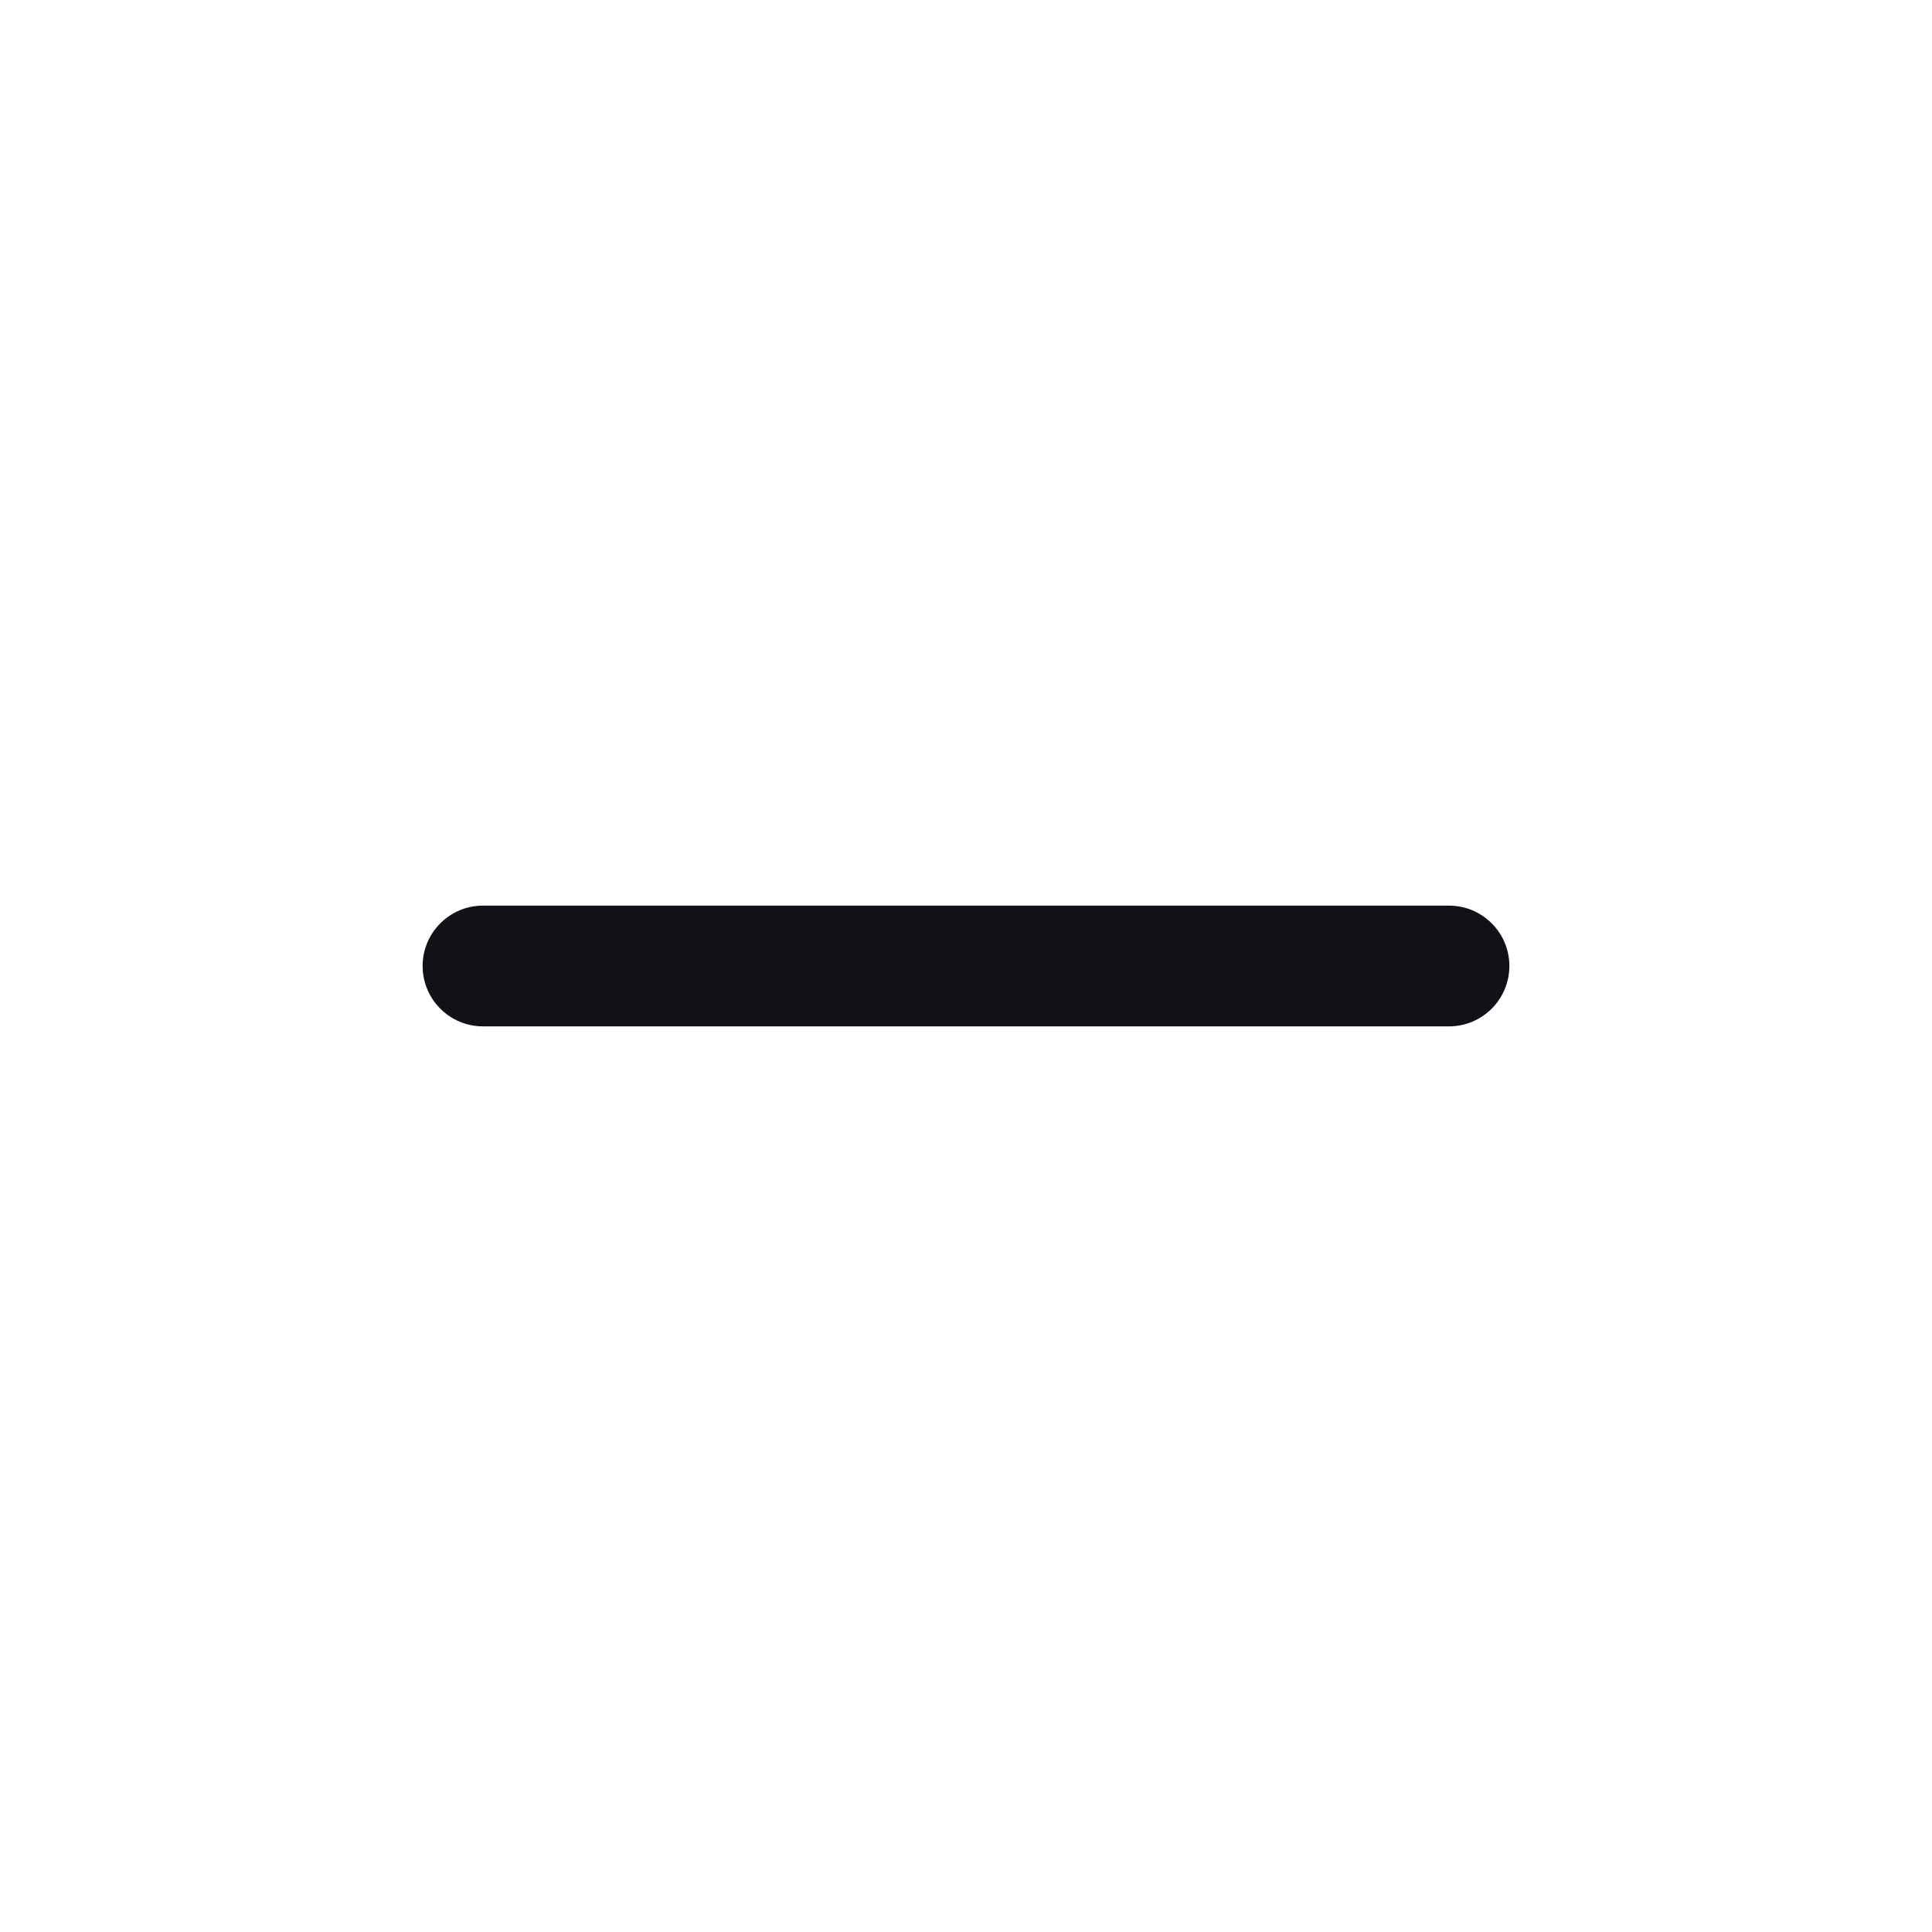
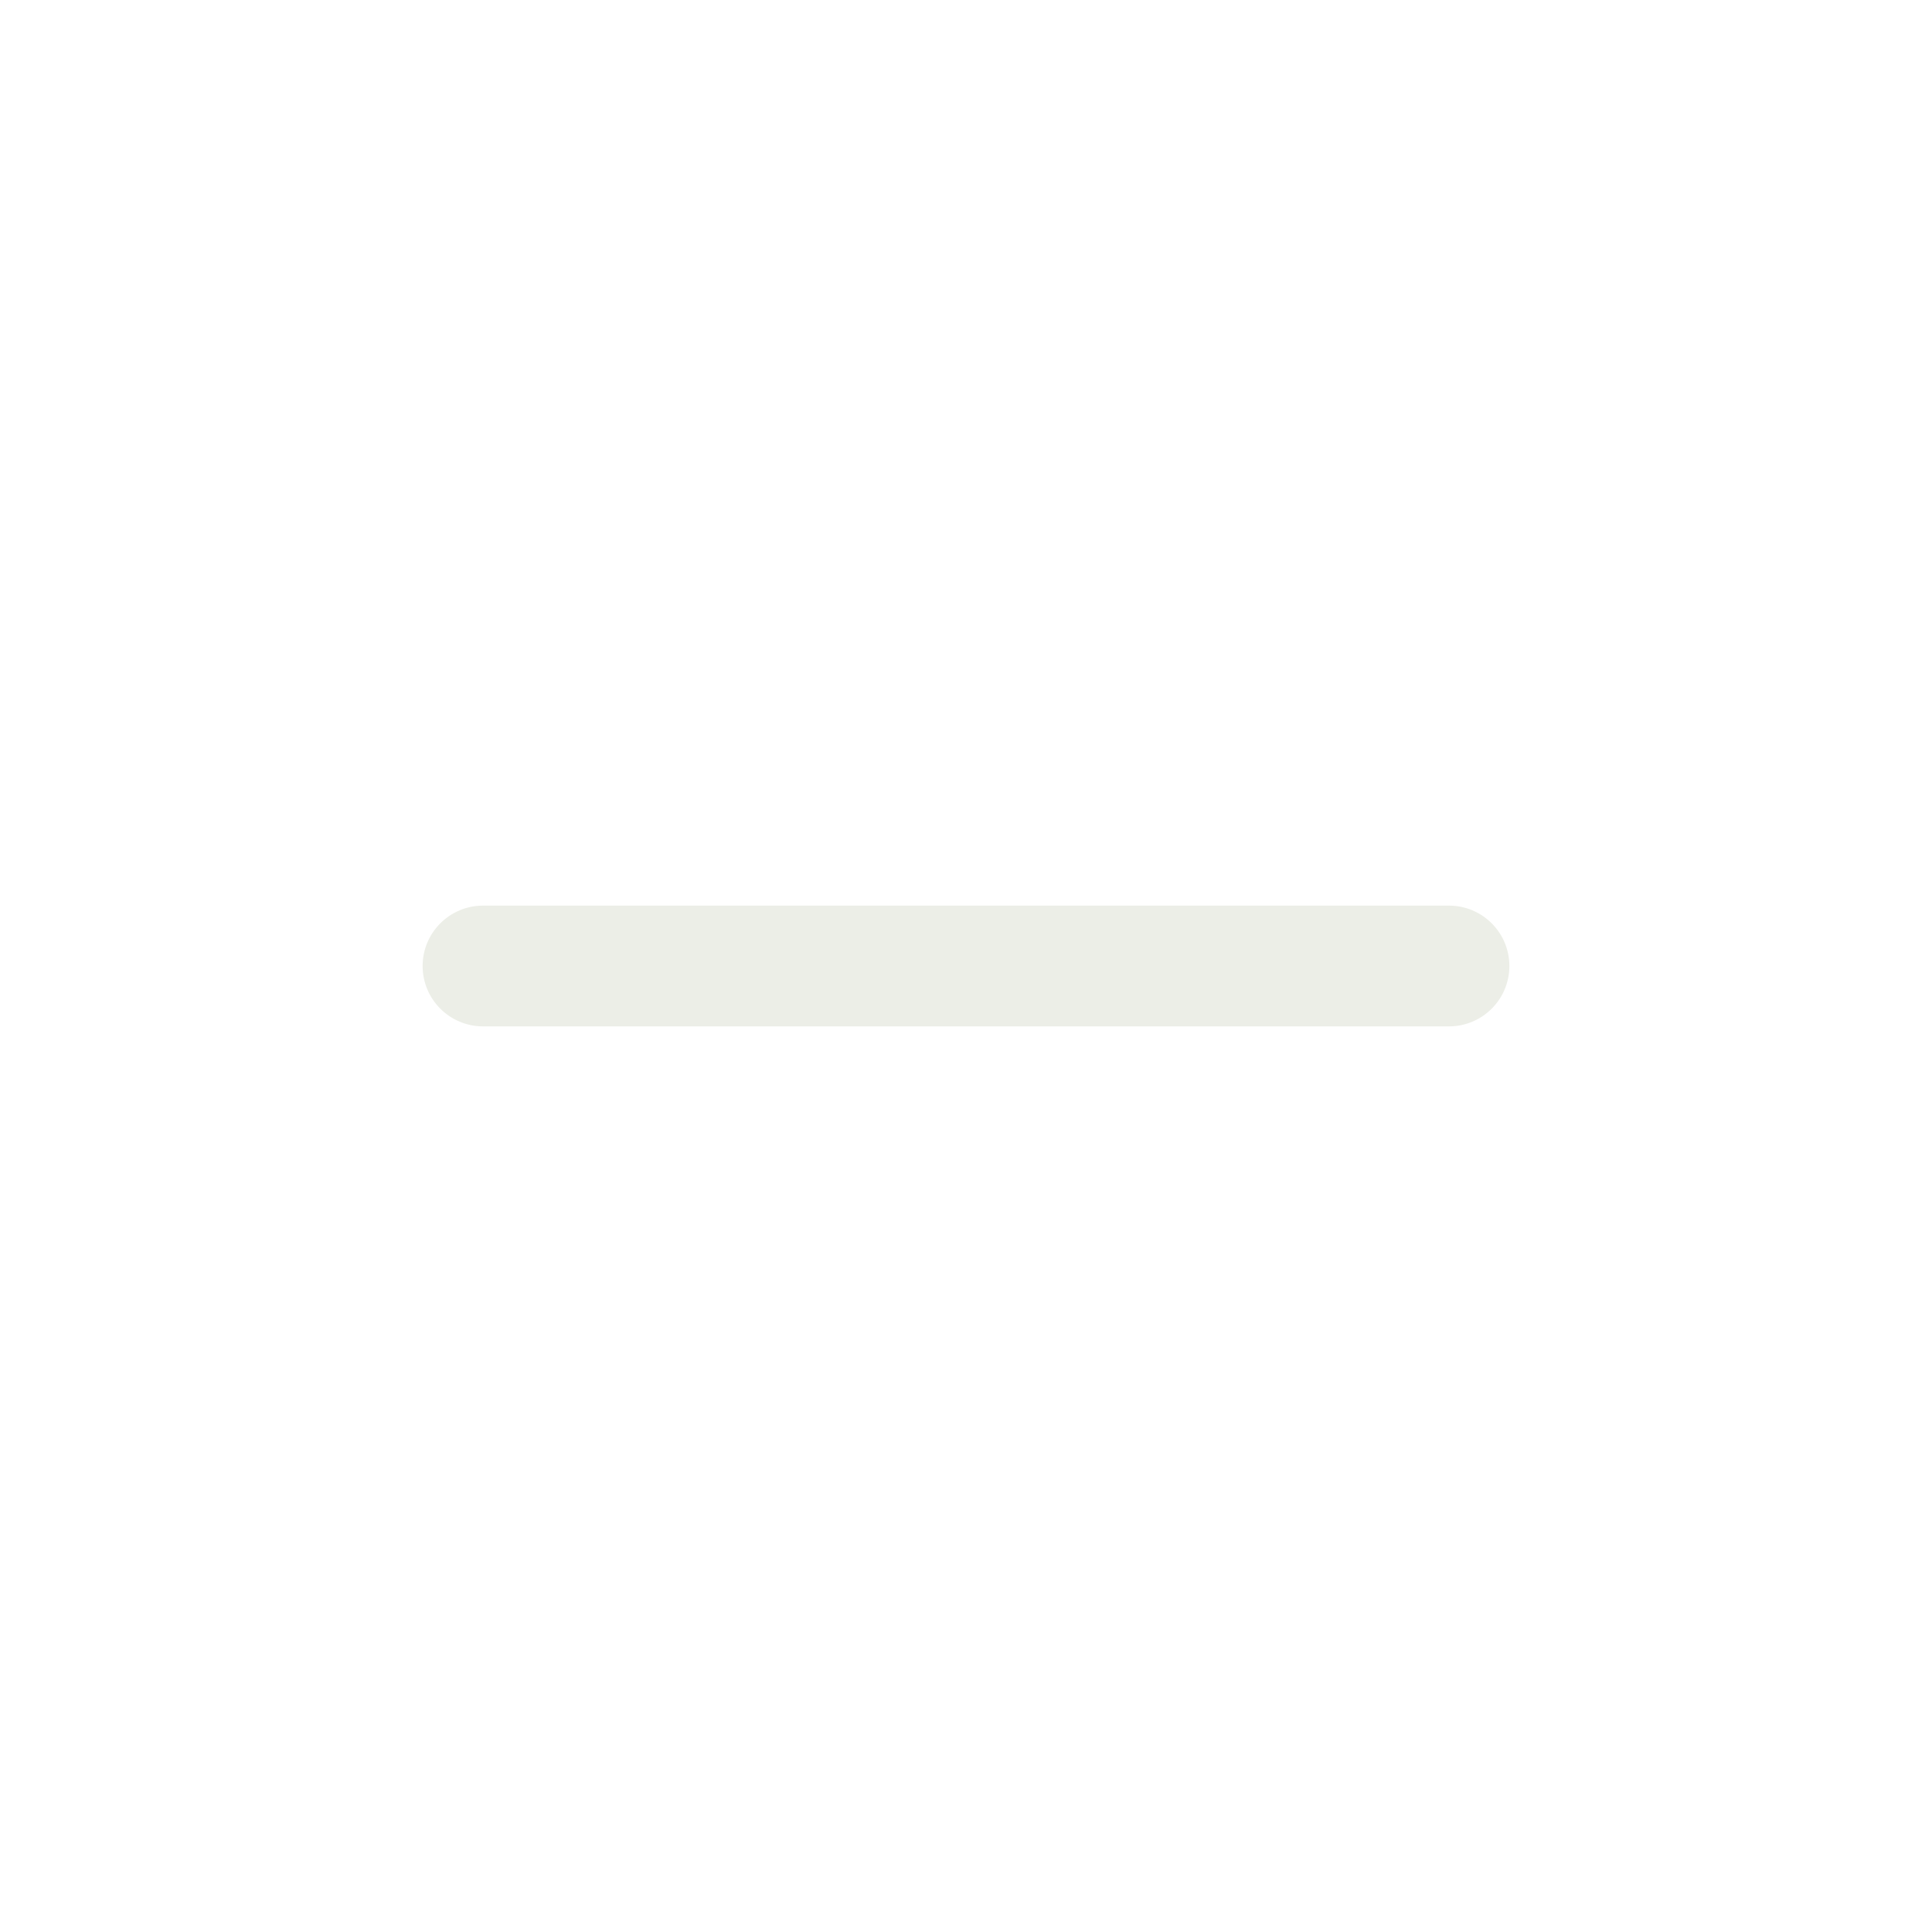
<svg xmlns="http://www.w3.org/2000/svg" width="24" height="24" viewBox="0 0 24 24" fill="none">
-   <path fill-rule="evenodd" clip-rule="evenodd" d="M18.75 12C18.75 12.414 18.414 12.75 18 12.75L6 12.75C5.586 12.75 5.25 12.414 5.25 12C5.25 11.586 5.586 11.25 6 11.25L18 11.25C18.414 11.25 18.75 11.586 18.75 12Z" fill="#131118" />
+   <path fill-rule="evenodd" clip-rule="evenodd" d="M18.75 12C18.75 12.414 18.414 12.75 18 12.75L6 12.75C5.586 12.75 5.25 12.414 5.25 12C5.25 11.586 5.586 11.25 6 11.25L18 11.25C18.414 11.25 18.75 11.586 18.75 12Z" fill="#ECEEE7" />
</svg>
